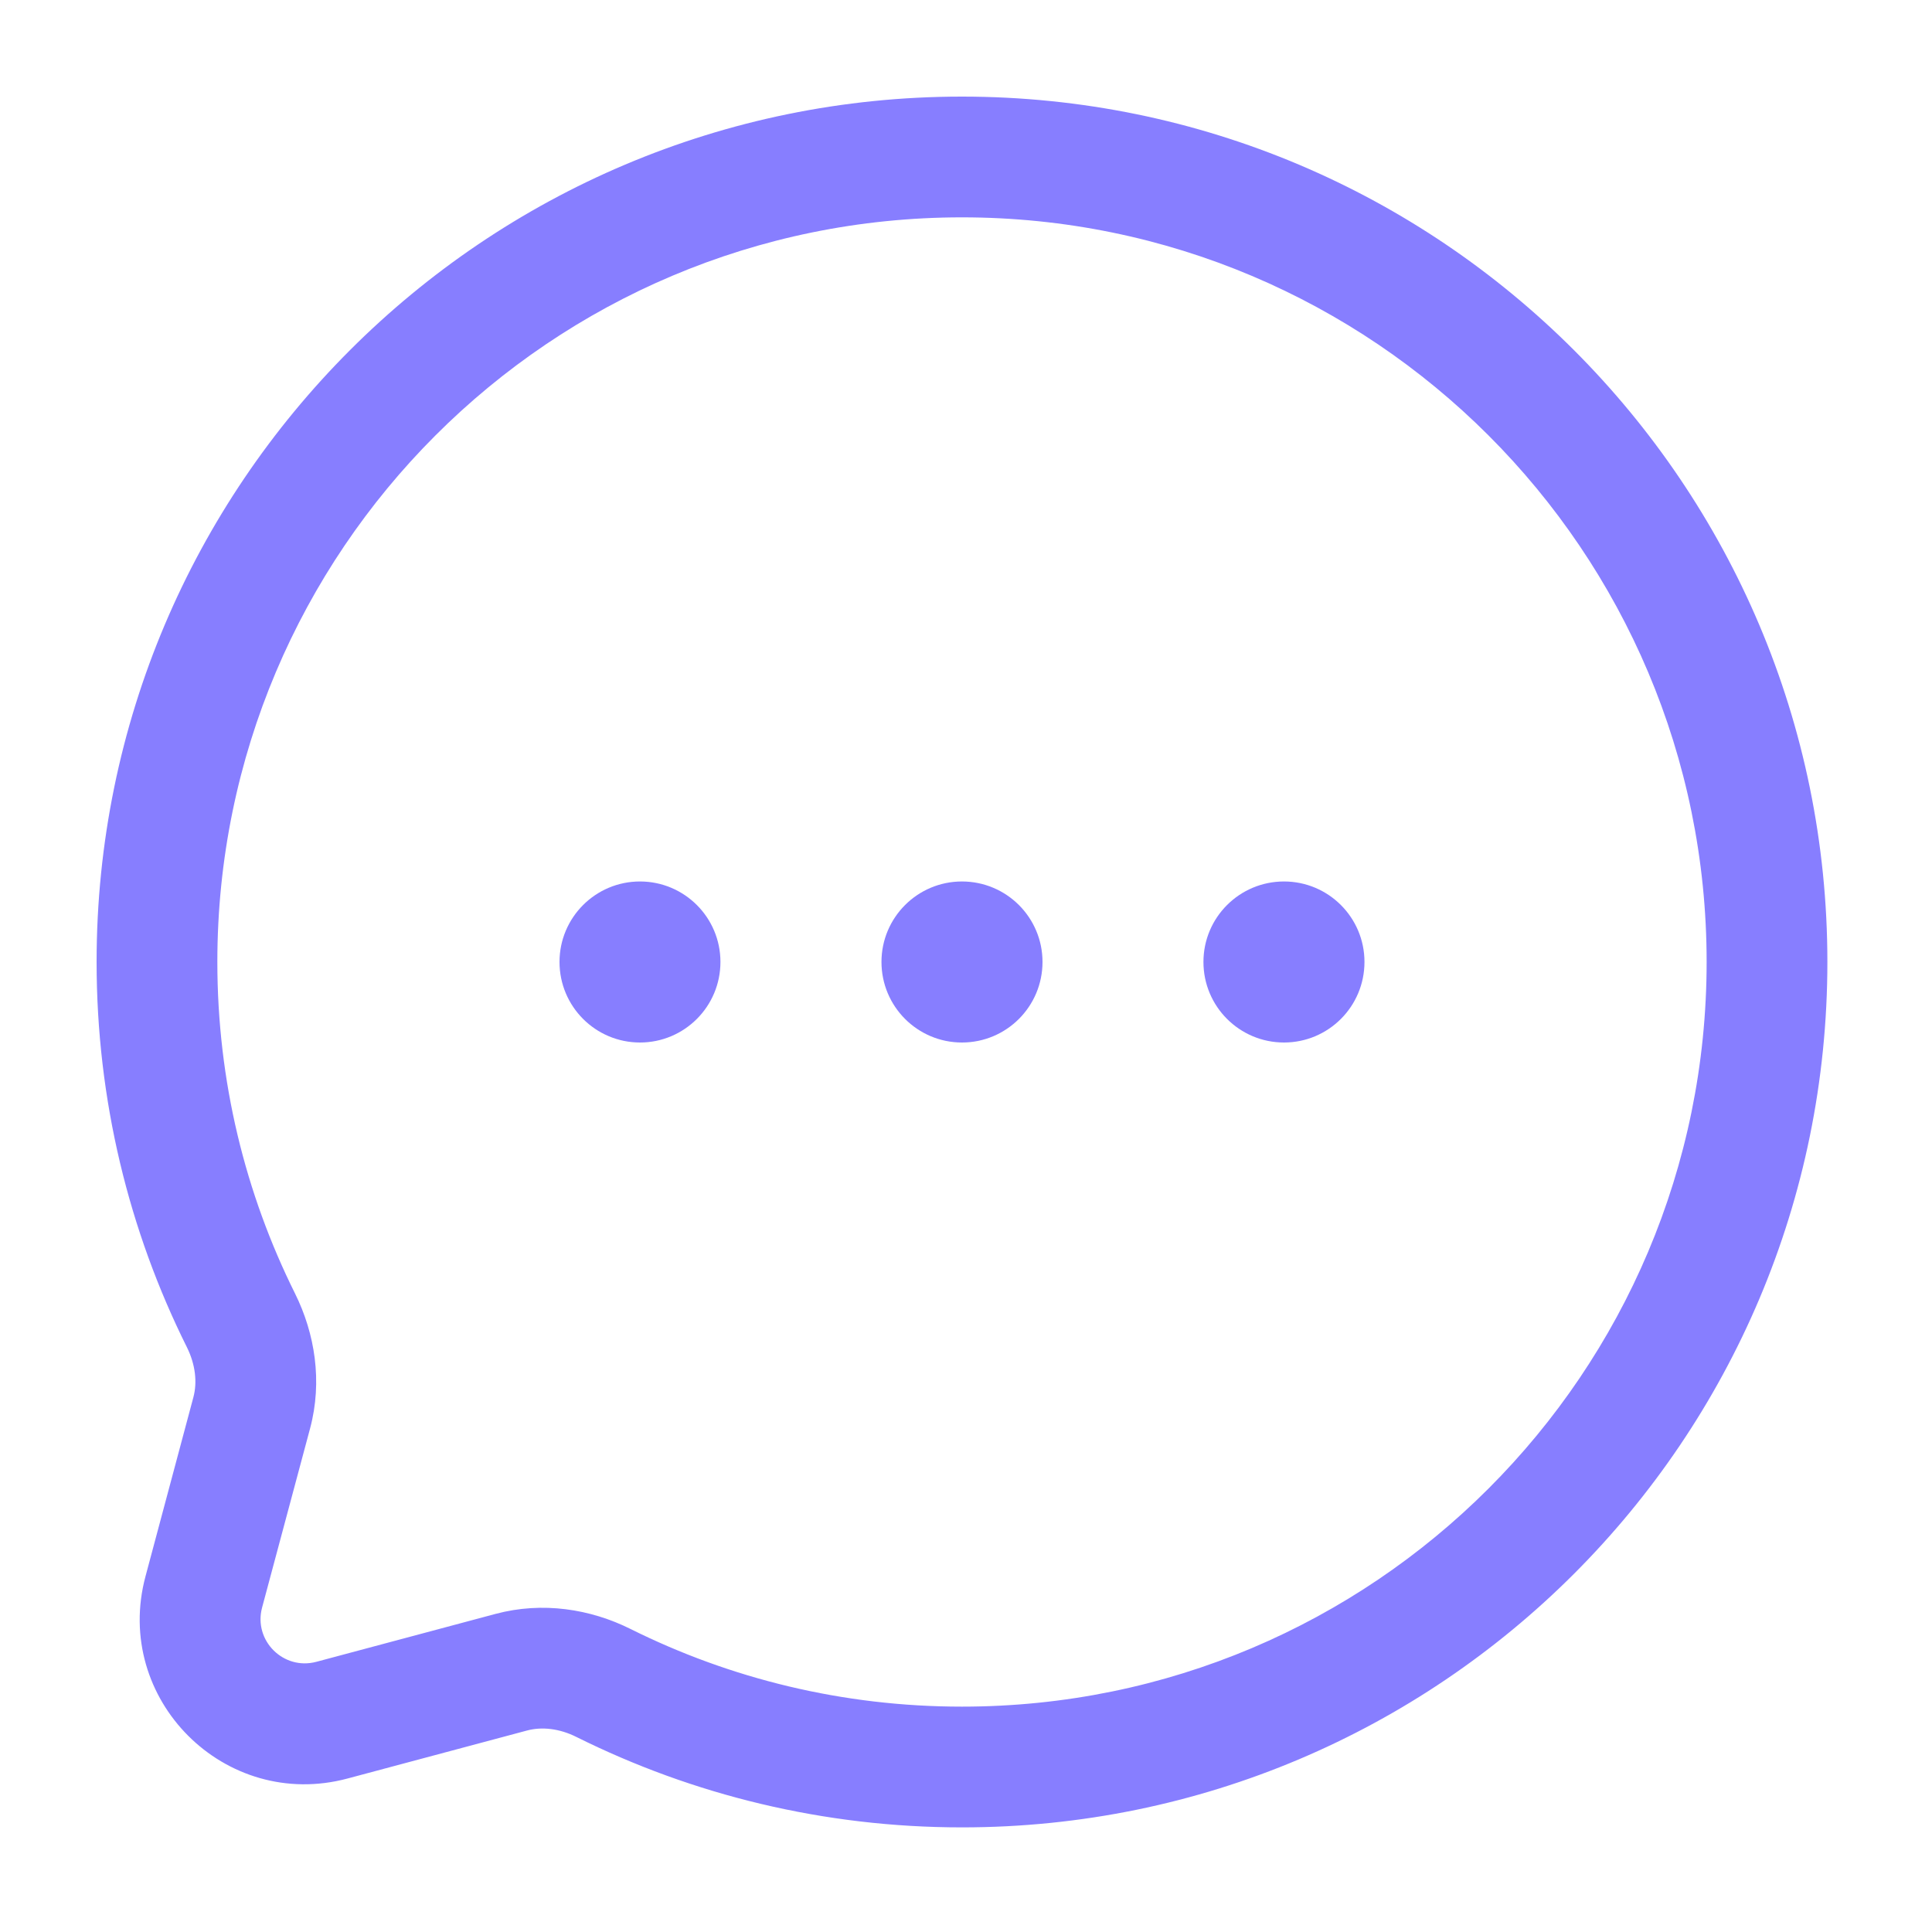
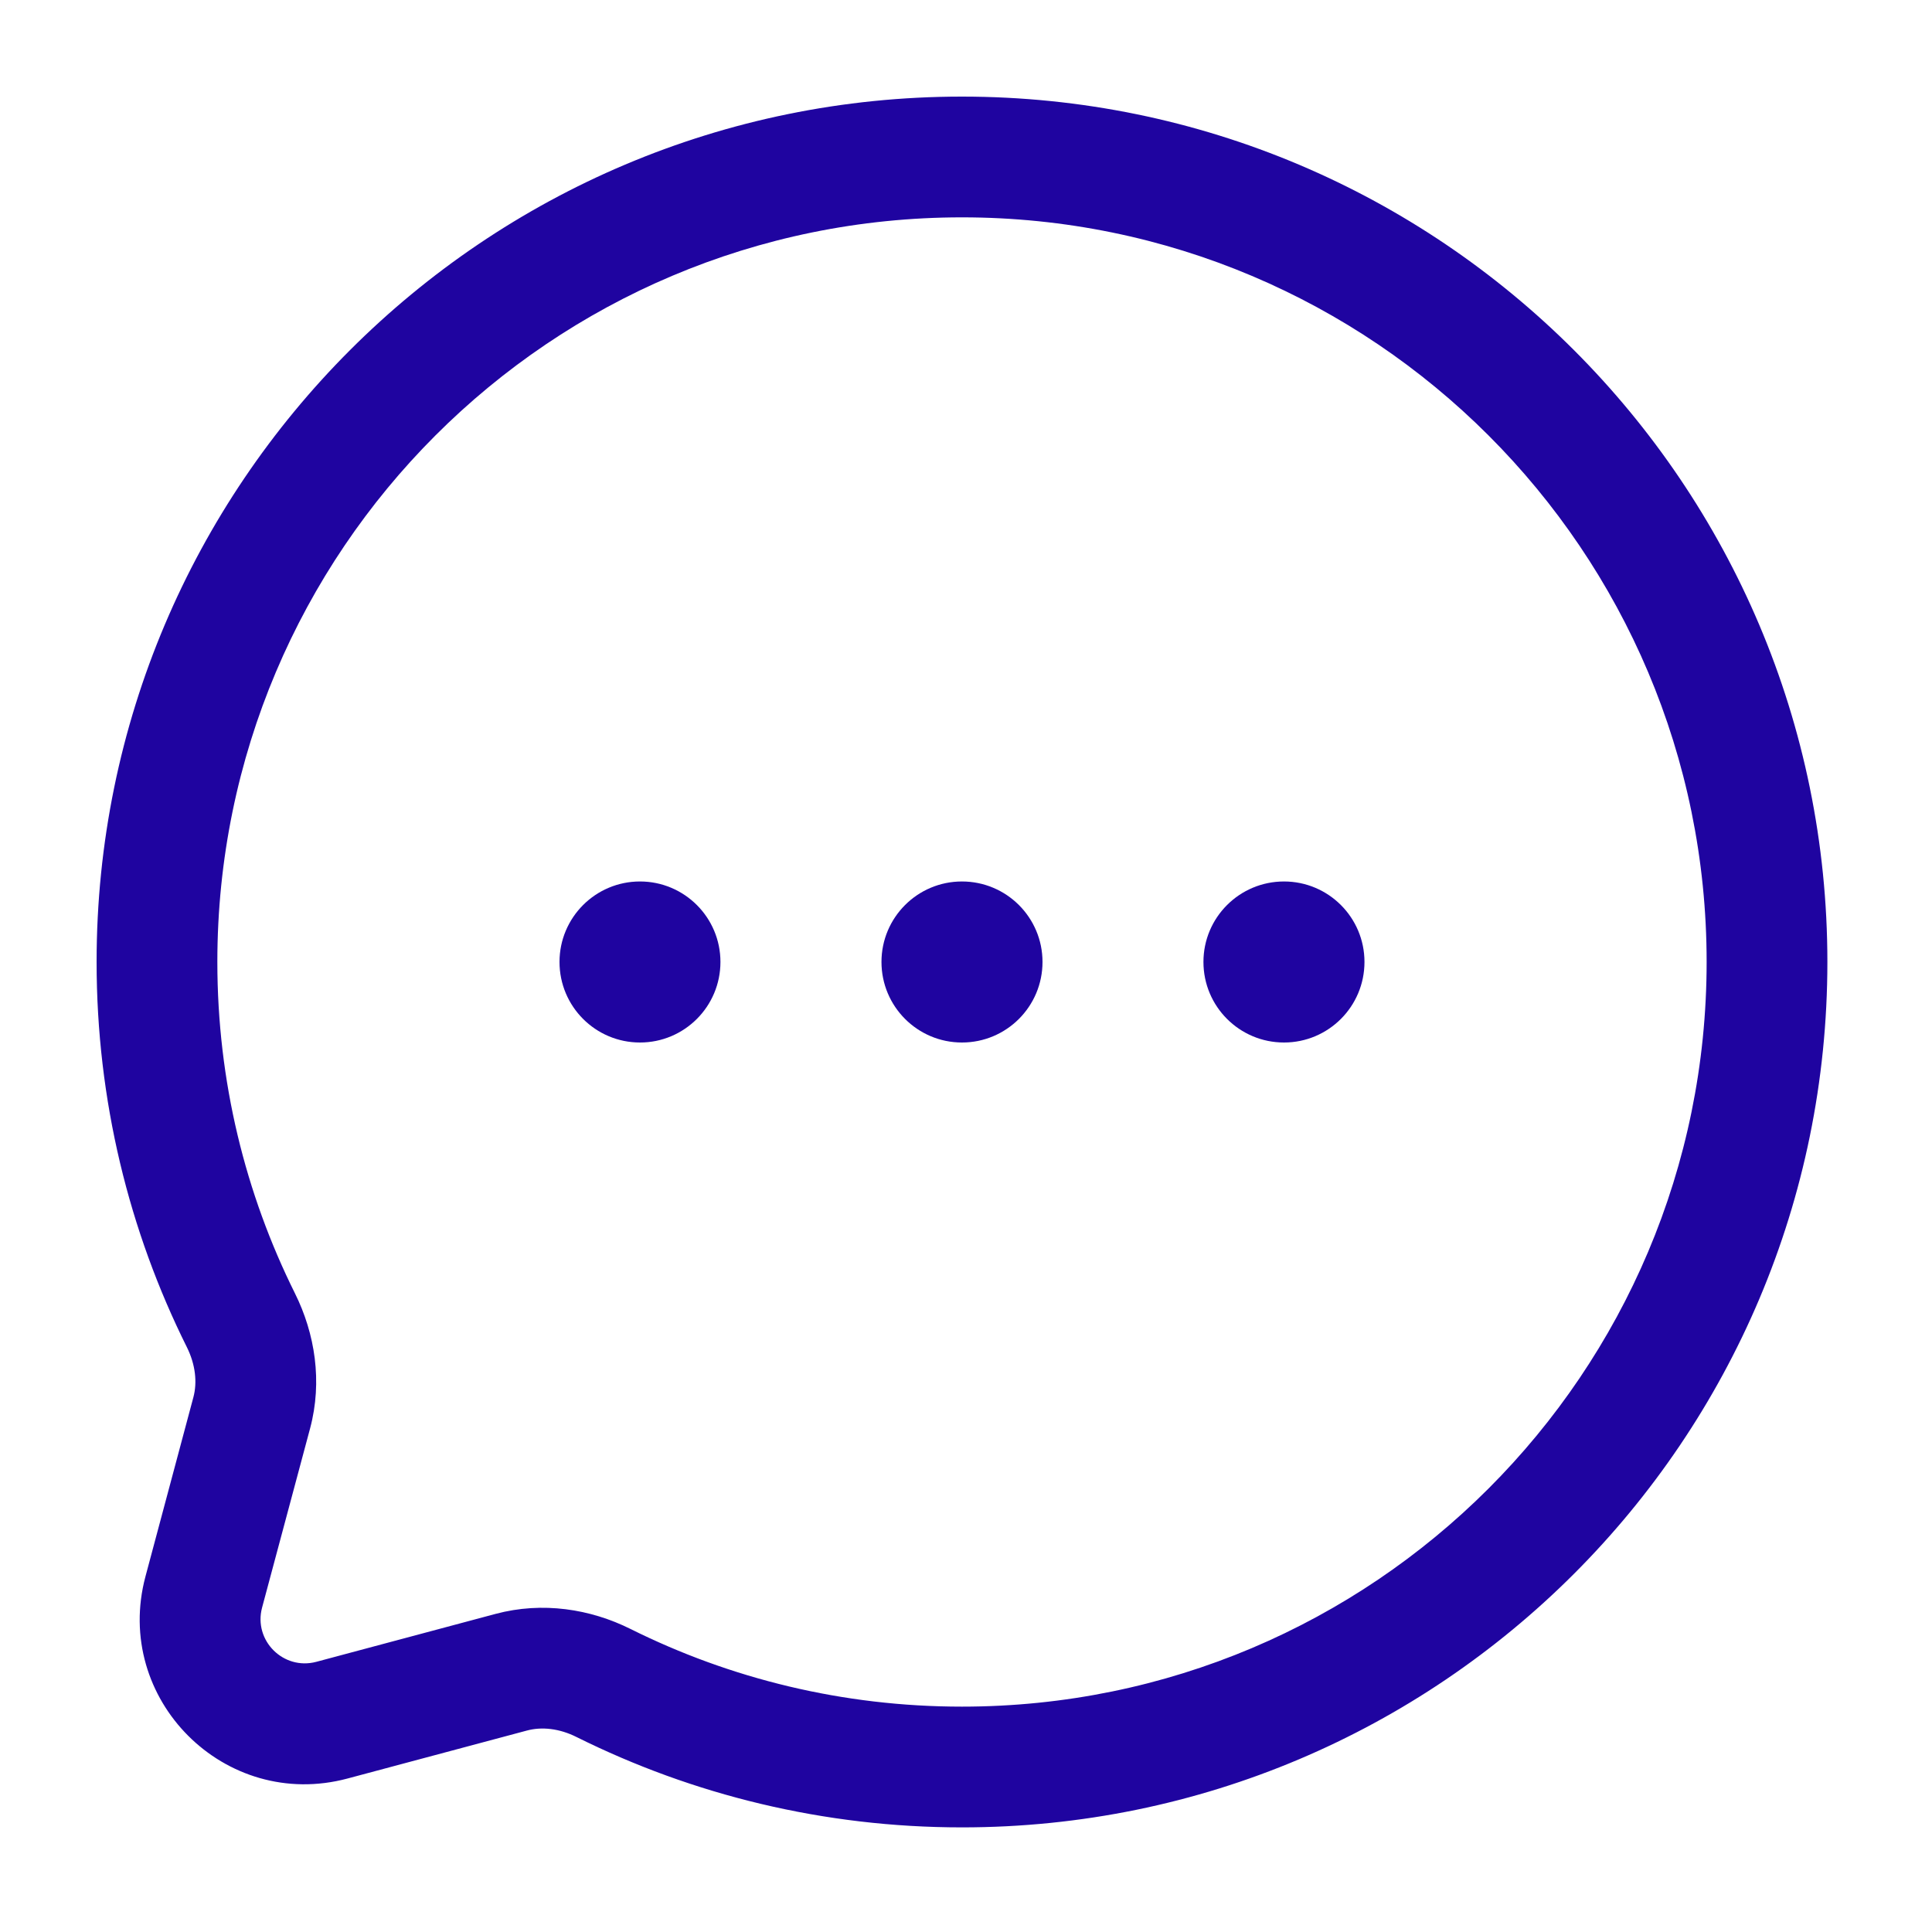
<svg xmlns="http://www.w3.org/2000/svg" width="20" height="20" viewBox="0 0 20 20" fill="none">
-   <path d="M7.458 9.958C7.458 10.419 7.085 10.792 6.625 10.792C6.165 10.792 5.792 10.419 5.792 9.958C5.792 9.498 6.165 9.125 6.625 9.125C7.085 9.125 7.458 9.498 7.458 9.958Z" fill="#877EFF" />
-   <path d="M10.792 9.958C10.792 10.419 10.419 10.792 9.958 10.792C9.498 10.792 9.125 10.419 9.125 9.958C9.125 9.498 9.498 9.125 9.958 9.125C10.419 9.125 10.792 9.498 10.792 9.958Z" fill="#877EFF" />
-   <path d="M14.125 9.958C14.125 10.419 13.752 10.792 13.292 10.792C12.831 10.792 12.458 10.419 12.458 9.958C12.458 9.498 12.831 9.125 13.292 9.125C13.752 9.125 14.125 9.498 14.125 9.958Z" fill="#877EFF" />
-   <path fill-rule="evenodd" clip-rule="evenodd" d="M18.917 9.958C18.917 5.011 14.906 1 9.958 1C5.011 1 1 5.011 1 9.958C1 11.39 1.336 12.745 1.935 13.947C2.024 14.127 2.043 14.31 2.002 14.464L1.506 16.319C1.166 17.589 2.328 18.751 3.598 18.411L5.453 17.915C5.607 17.873 5.79 17.892 5.969 17.982C7.171 18.58 8.526 18.917 9.958 18.917C14.906 18.917 18.917 14.906 18.917 9.958ZM9.958 2.25C14.216 2.25 17.667 5.701 17.667 9.958C17.667 14.216 14.216 17.667 9.958 17.667C8.724 17.667 7.559 17.377 6.527 16.863C6.112 16.656 5.616 16.577 5.13 16.707L3.275 17.203C2.934 17.294 2.622 16.983 2.713 16.642L3.21 14.787C3.34 14.3 3.26 13.805 3.054 13.39C2.54 12.357 2.25 11.193 2.25 9.958C2.25 5.701 5.701 2.25 9.958 2.25Z" fill="#877EFF" />
+   <path d="M7.458 9.958C7.458 10.419 7.085 10.792 6.625 10.792C6.165 10.792 5.792 10.419 5.792 9.958C5.792 9.498 6.165 9.125 6.625 9.125C7.085 9.125 7.458 9.498 7.458 9.958Z" fill="#1f04a0" />
+   <path d="M10.792 9.958C10.792 10.419 10.419 10.792 9.958 10.792C9.498 10.792 9.125 10.419 9.125 9.958C9.125 9.498 9.498 9.125 9.958 9.125C10.419 9.125 10.792 9.498 10.792 9.958Z" fill="#1f04a0" />
+   <path d="M14.125 9.958C14.125 10.419 13.752 10.792 13.292 10.792C12.831 10.792 12.458 10.419 12.458 9.958C12.458 9.498 12.831 9.125 13.292 9.125C13.752 9.125 14.125 9.498 14.125 9.958Z" fill="#1f04a0" />
+   <path fill-rule="evenodd" clip-rule="evenodd" d="M18.917 9.958C18.917 5.011 14.906 1 9.958 1C5.011 1 1 5.011 1 9.958C1 11.39 1.336 12.745 1.935 13.947C2.024 14.127 2.043 14.31 2.002 14.464L1.506 16.319C1.166 17.589 2.328 18.751 3.598 18.411L5.453 17.915C5.607 17.873 5.79 17.892 5.969 17.982C7.171 18.58 8.526 18.917 9.958 18.917C14.906 18.917 18.917 14.906 18.917 9.958ZM9.958 2.25C14.216 2.25 17.667 5.701 17.667 9.958C17.667 14.216 14.216 17.667 9.958 17.667C8.724 17.667 7.559 17.377 6.527 16.863C6.112 16.656 5.616 16.577 5.13 16.707L3.275 17.203C2.934 17.294 2.622 16.983 2.713 16.642L3.21 14.787C3.34 14.3 3.26 13.805 3.054 13.39C2.54 12.357 2.25 11.193 2.25 9.958C2.25 5.701 5.701 2.25 9.958 2.25Z" fill="#1f04a0" />
</svg>
